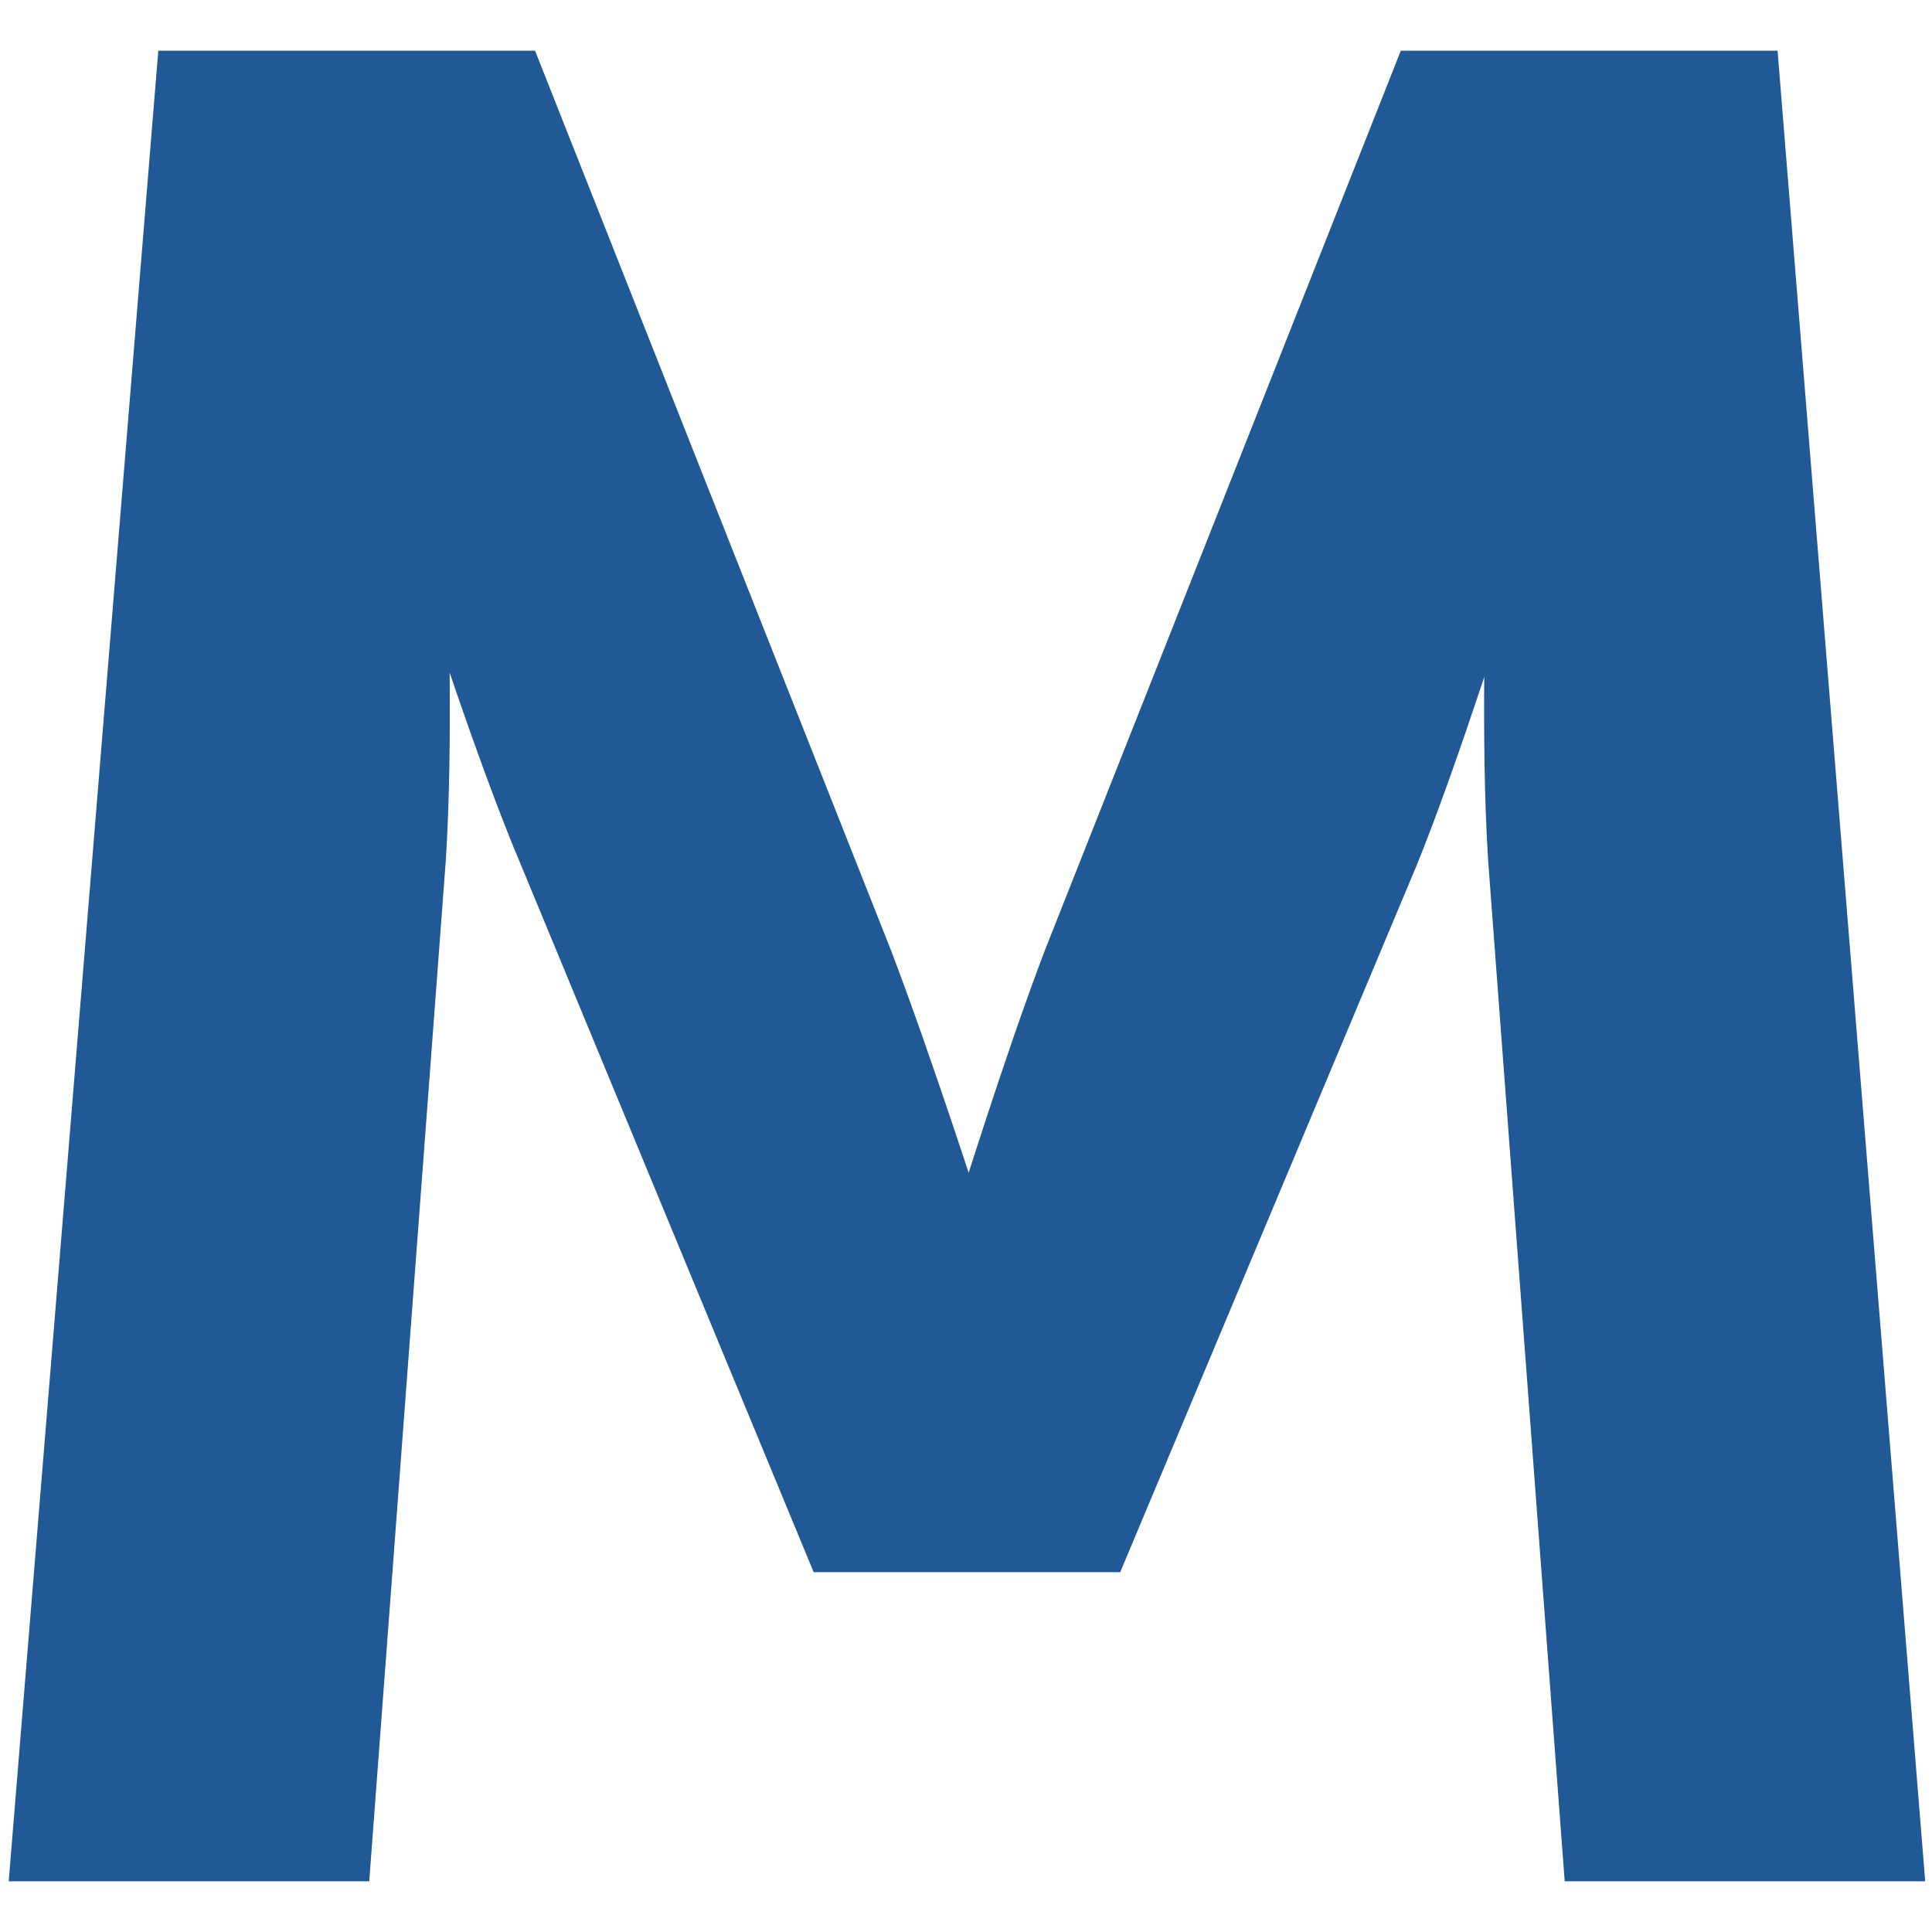
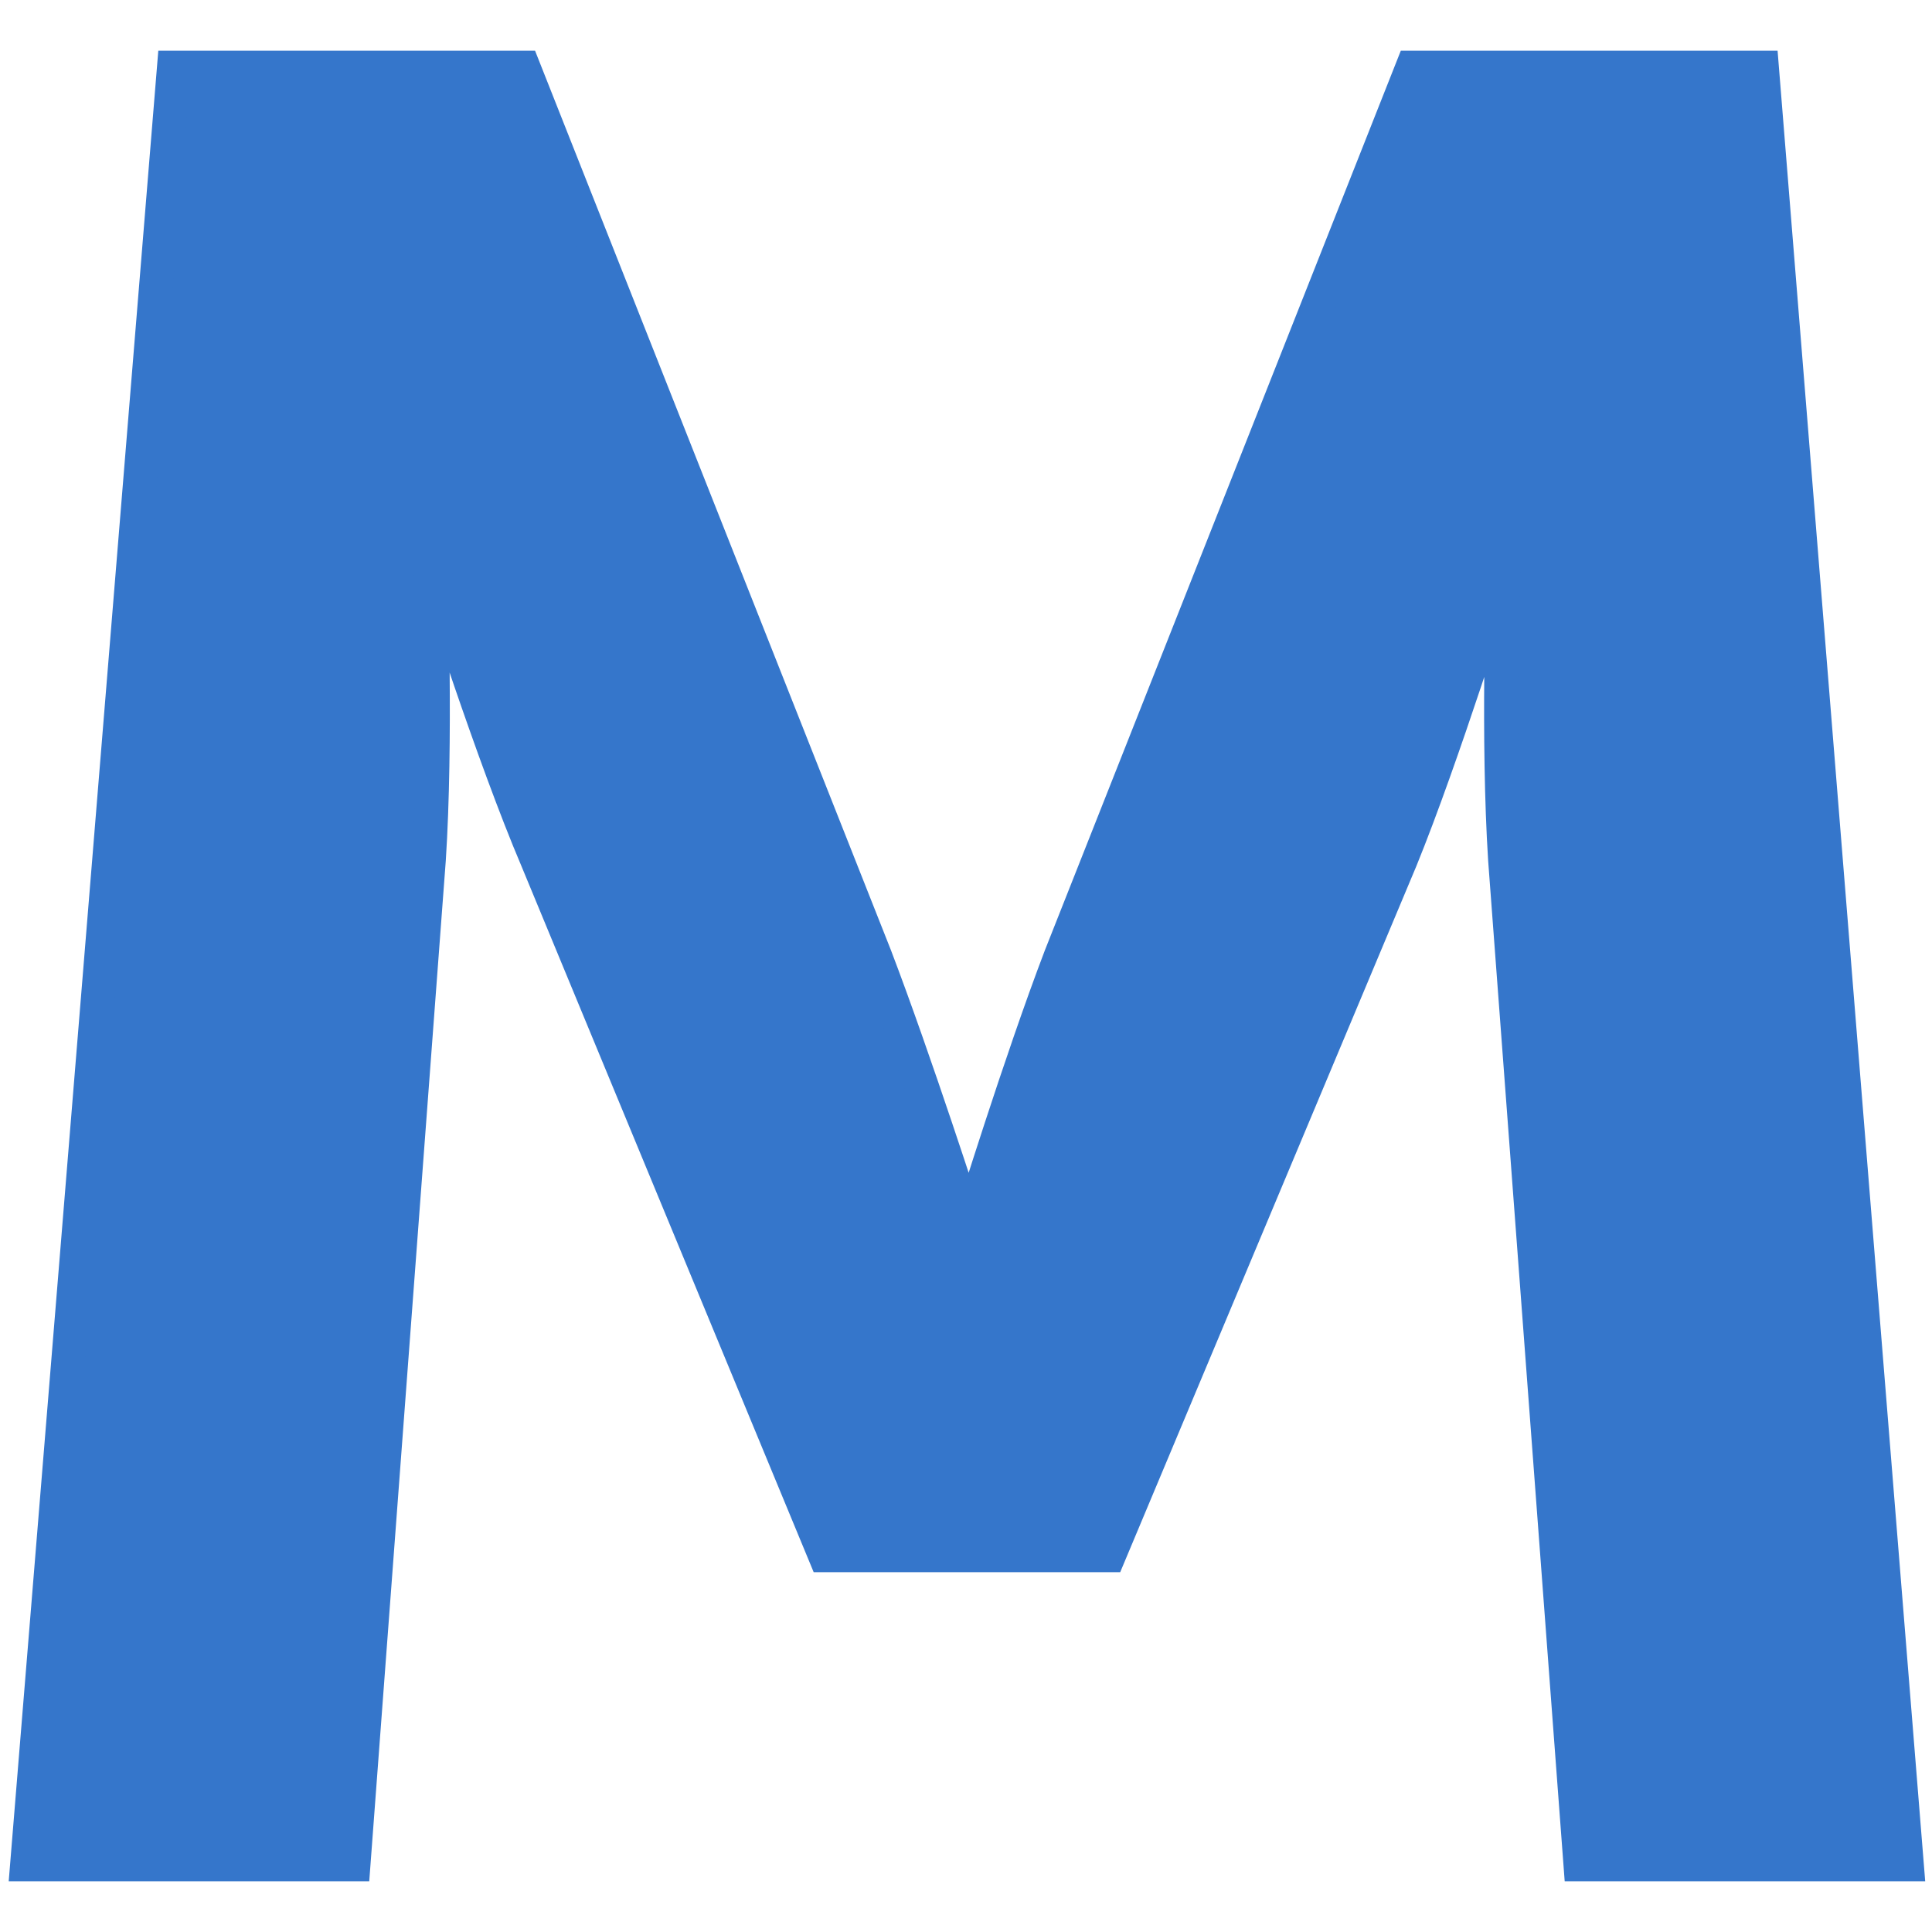
<svg xmlns="http://www.w3.org/2000/svg" viewBox="0 0 100 100">
-   <path d="M9 3.5h18.1l18.2 46C47.4 55 50 63.1 50 63.1h.3s2.5-8.1 4.6-13.6l18.2-46h18.1l7.5 93H81.8l-3.9-52c-.4-6.2-.1-14.4-.1-14.4h-.3s-2.8 9-5 14.4l-15.1 36H42.7l-14.9-36C25.5 39.1 22.6 30 22.6 30h-.3s.3 8.4-.1 14.5l-3.9 52H1.4L9 3.5z" fill="#215997" stroke="#215997" stroke-width="1.75" stroke-miterlimit="10" />
+   <path d="M9 3.5h18.1l18.2 46C47.4 55 50 63.1 50 63.1h.3s2.5-8.1 4.6-13.6l18.2-46h18.1l7.5 93H81.8l-3.9-52c-.4-6.2-.1-14.4-.1-14.4h-.3s-2.8 9-5 14.4l-15.1 36H42.7l-14.9-36C25.5 39.1 22.6 30 22.6 30h-.3s.3 8.4-.1 14.5l-3.9 52H1.4L9 3.5z" fill="#3576cb" stroke="#3576cb" stroke-width="1.75" stroke-miterlimit="10" />
</svg>
